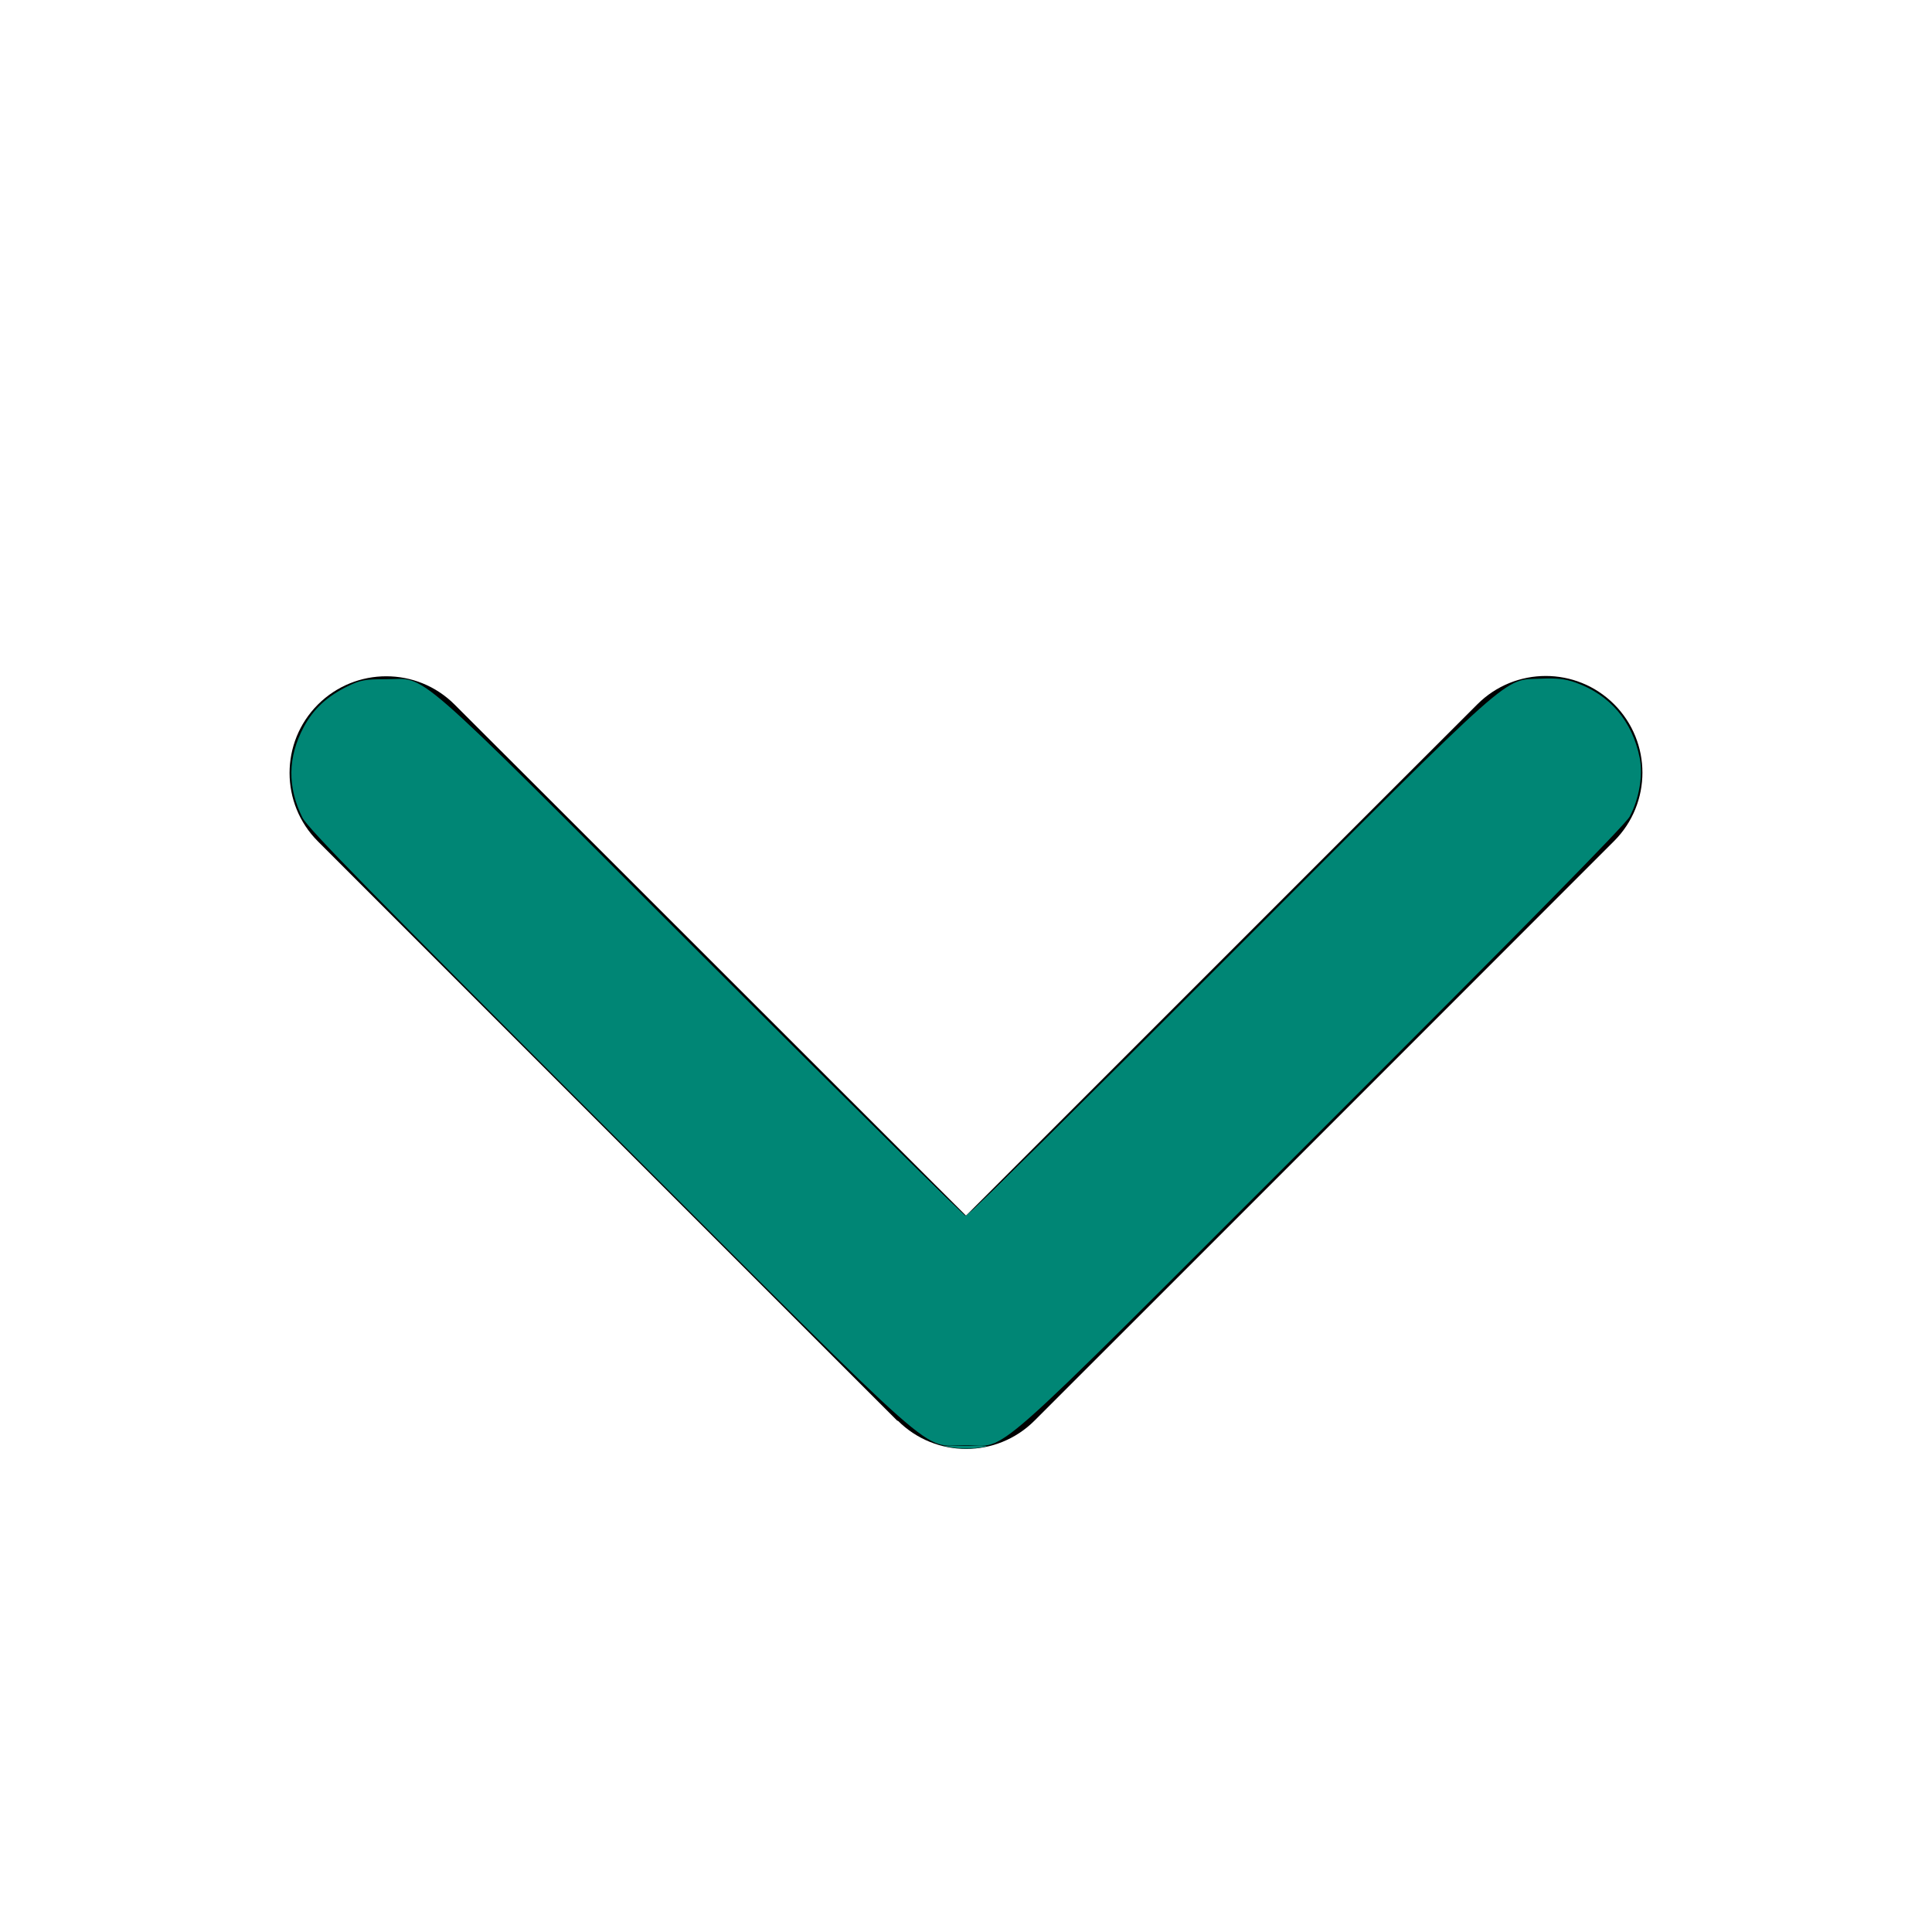
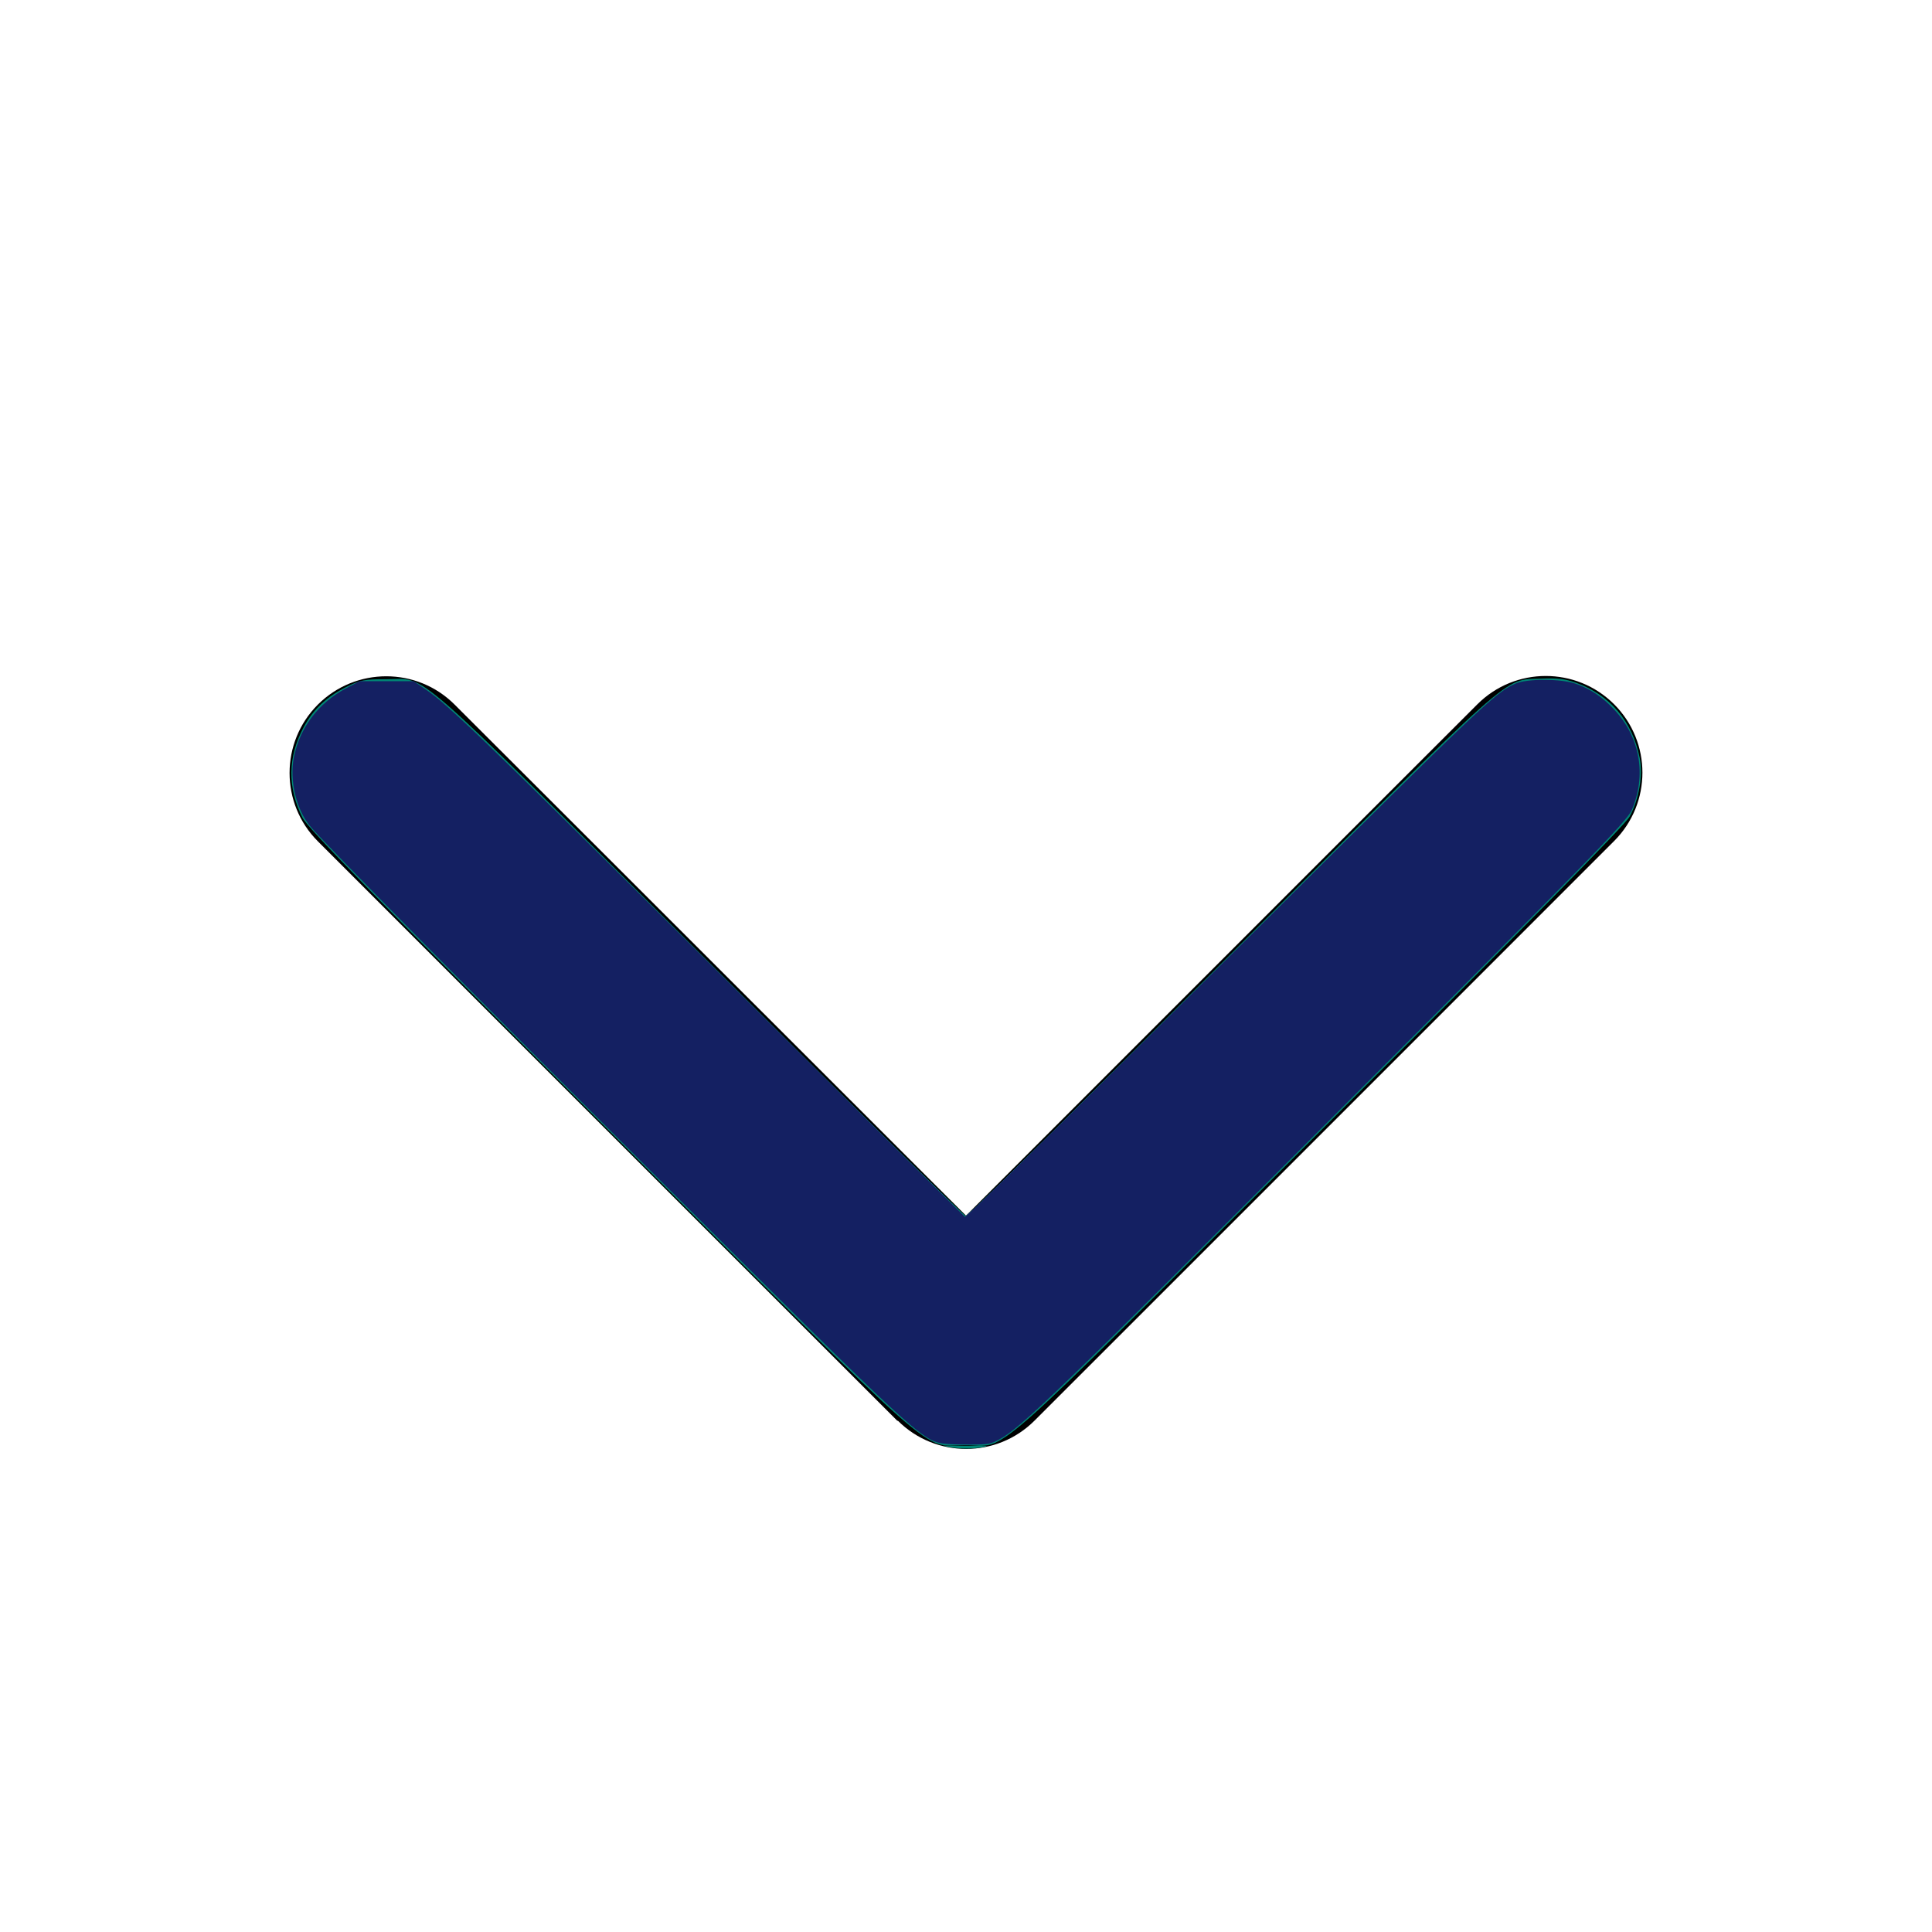
<svg xmlns="http://www.w3.org/2000/svg" viewBox="0 0 640 640" version="1.1" id="svg1">
  <defs id="defs1" />
  <path d="m 297.4,470.6 c 12.5,12.5 32.8,12.5 45.3,0 l 192,-192 c 12.5,-12.5 12.5,-32.8 0,-45.3 -12.5,-12.5 -32.8,-12.5 -45.3,0 L 320,402.7 150.6,233.4 c -12.5,-12.5 -32.8,-12.5 -45.3,0 -12.5,12.5 -12.5,32.8 0,45.3 l 192,192 z" id="path1" />
  <path style="fill:#008675;fill-opacity:1;stroke-width:0.866" d="m 521.96,226.111 c 11.341,4.048 18.768,12.776 21.208,24.927 1.158,5.764 -0.196,13.693 -3.325,19.474 -1.457,2.692 -34.365,36.146 -102.765,104.47 -113.441,113.314 -102.607,103.749 -117.51,103.749 -14.73,0 -5.219,8.409 -117.918,-104.253 -78.469,-78.443 -99.752,-100.18 -101.462,-103.625 -5.015,-10.101 -4.879,-20.053 0.411,-29.977 3.18,-5.967 7.706,-10.177 14.559,-13.542 4.143,-2.035 5.841,-2.35 12.584,-2.339 14.216,0.025 6.081,-7.073 104.367,91.053 47.876,47.797 87.432,86.904 87.904,86.904 0.472,0 39.634,-38.804 87.027,-86.231 96.406,-96.475 90.618,-91.335 103.49,-91.909 5.173,-0.231 8.069,0.098 11.432,1.298 z" id="path2" />
  <path style="fill:#008675;fill-opacity:1;stroke-width:0.866" d="m 522.686,226.94 c 15.787,6.801 23.269,21.433 19.008,37.173 -1.553,5.738 -1.571,5.759 -22.11,27.041 -37.486,38.841 -175.987,176.212 -183.037,181.543 l -6.835,5.168 -8.857,0.292 c -10.807,0.356 -12.269,-0.262 -23.388,-9.888 C 288.063,460.126 151.224,323.884 121.618,293.185 100.989,271.795 100.493,271.196 98.764,265.597 c -2.239,-7.247 -2.233,-12.008 0.022,-18.703 3.254,-9.659 7.976,-14.922 17.269,-19.248 3.892,-1.811 6.065,-2.216 11.945,-2.223 8.385,-0.01 10.065,0.675 18.793,7.661 3.334,2.669 43.397,41.981 89.029,87.36 45.632,45.379 83.509,82.508 84.173,82.508 0.663,0 37.569,-36.177 82.013,-80.393 81.784,-81.365 89.703,-89.054 96.784,-93.973 3.671,-2.55 4.507,-2.752 12.169,-2.946 6.256,-0.158 9.065,0.153 11.726,1.299 z" id="path3" />
  <path style="fill:#008675;fill-opacity:1;stroke-width:0.866" d="m 522.425,226.727 c 15.141,5.561 23.497,21.767 19.273,37.374 -1.54,5.691 -1.68,5.864 -20.384,25.309 -27.491,28.579 -173.298,173.759 -181.215,180.436 -9.162,7.727 -10.92,8.452 -20.489,8.452 -9.203,0 -10.661,-0.573 -19.528,-7.672 -6.991,-5.597 -151.326,-149.116 -180.209,-179.189 -18.797,-19.572 -19.402,-20.314 -21.114,-25.856 -2.183,-7.068 -2.224,-11.68 -0.162,-18.306 2.974,-9.557 8.202,-15.372 17.746,-19.741 4.461,-2.042 5.821,-2.25 12.954,-1.983 7.324,0.274 8.295,0.524 11.977,3.081 6.497,4.512 17.11,14.822 99.396,96.558 43.058,42.77 78.722,77.764 79.253,77.764 0.531,0 39.164,-37.9 85.852,-84.222 46.688,-46.322 87.02,-85.851 89.626,-87.843 2.607,-1.991 5.835,-4.037 7.175,-4.547 3.395,-1.291 15.951,-1.047 19.849,0.385 z" id="path4" />
  <path style="fill:#008675;fill-opacity:1;stroke-width:0.866" d="" id="path5" />
  <path style="fill:#008675;fill-opacity:1;stroke-width:0.866" d="m 522.652,226.788 c 11.533,4.113 20.352,16.865 20.352,29.43 0,9.884 -1.368,12.038 -20.016,31.511 -24.912,26.014 -174.975,175.443 -182.89,182.118 -9.162,7.727 -10.92,8.451 -20.489,8.451 -9.199,0 -10.655,-0.571 -19.528,-7.665 -6.168,-4.931 -173.32,-171.412 -190.298,-189.536 -8.338,-8.9 -9.477,-10.507 -11.042,-15.573 -2.166,-7.013 -2.203,-11.637 -0.144,-18.25 2.974,-9.557 8.202,-15.372 17.746,-19.741 4.461,-2.042 5.821,-2.25 12.954,-1.983 7.324,0.274 8.295,0.524 11.977,3.081 6.489,4.507 18.113,15.703 75.236,72.471 29.77,29.585 65.119,64.654 78.552,77.932 l 24.425,24.14 2.855,-2.368 c 1.57,-1.302 38.284,-37.498 81.586,-80.436 83.449,-82.746 91.559,-90.531 97.131,-93.242 4.278,-2.082 16.186,-2.27 21.594,-0.341 z" id="path6" />
  <path style="fill:#008675;fill-opacity:1;stroke-width:0.612" d="m 522.423,226.673 c 14.937,5.692 23.691,21.671 19.882,36.293 -1.78,6.832 -3.323,8.718 -26.253,32.077 -70.393,71.708 -168.305,168.871 -178.222,176.859 -7.983,6.43 -8.44,6.594 -18.175,6.514 -7.127,-0.058 -8.697,-0.251 -10.813,-1.331 -4.176,-2.13 -11.104,-8.107 -26.298,-22.685 C 264.048,436.652 115.745,287.966 107.318,278.72 c -6.563,-7.201 -8.521,-10.502 -9.807,-16.529 -1.402,-6.575 -0.601,-12.352 2.72,-19.597 2.642,-5.765 7.976,-11.166 14.347,-14.525 4.572,-2.411 4.63,-2.423 12.618,-2.64 7.342,-0.2 8.254,-0.102 10.717,1.151 7.235,3.681 9.373,5.717 90.568,86.272 37.891,37.592 73.919,73.264 80.063,79.272 l 11.17,10.923 3.535,-3.062 c 1.944,-1.684 38.127,-37.469 80.406,-79.522 86.612,-86.147 91.71,-91.025 98.234,-93.989 3.72,-1.69 15.886,-1.572 20.533,0.199 z" id="path7" />
  <path style="fill:#008675;fill-opacity:1;stroke-width:0.612" d="m 522.208,226.537 c 9.684,3.445 17.413,12.083 20.124,22.49 1.745,6.7 0.782,14.332 -2.591,20.529 -1.974,3.628 -24.217,26.425 -96.56,98.97 -58.751,58.915 -96.542,96.032 -104.647,102.781 -8.388,6.985 -8.989,7.211 -18.877,7.121 -7.104,-0.065 -8.699,-0.262 -10.801,-1.335 -4.072,-2.078 -10.788,-7.795 -24.343,-20.726 -16.356,-15.604 -168.819,-168.441 -177.102,-177.538 -6.81,-7.479 -8.31,-9.91 -9.667,-15.668 -1.688,-7.161 -0.983,-12.994 2.487,-20.565 2.642,-5.765 7.976,-11.166 14.347,-14.525 4.572,-2.411 4.63,-2.423 12.618,-2.64 7.342,-0.2 8.254,-0.102 10.717,1.151 7.253,3.69 9.905,6.212 87.813,83.513 36.712,36.426 72.88,72.242 80.374,79.59 l 13.624,13.36 4.135,-3.68 c 2.274,-2.024 38.457,-37.808 80.407,-79.52 86.102,-85.614 91.122,-90.415 97.625,-93.369 3.491,-1.586 15.791,-1.548 20.319,0.063 z" id="path8" />
  <path style="fill:#008675;fill-opacity:1;stroke-width:0.217" d="m 326.477,479.206 c -3.67,0.815 -8.307,0.848 -12.22,0.086 l -1.944,-0.378 7.663,0.017 c 6.467,0.014 7.482,0.057 6.5,0.275 z" id="path9" />
+   <path style="fill:#142062;stroke-width:0.612;fill-opacity:1" d="m 312.62,478.231 c -7.237,-1.015 -10.431,-3.977 -92.074,-85.37 -64.378,-64.181 -113.402,-113.784 -117.897,-119.291 -4.564,-5.591 -6.788,-15.064 -5.309,-22.617 1.925,-9.835 8.108,-18.066 17.175,-22.862 l 4.593,-2.429 h 8.965 8.965 l 4.201,2.876 c 7.019,4.805 20.411,17.685 80.918,77.822 31.93,31.735 66.931,66.485 77.78,77.221 l 19.726,19.521 2.908,-2.62 c 4.434,-3.995 37.177,-36.37 95.684,-94.608 71.261,-70.934 77.086,-76.46 83.69,-79.394 3.836,-1.705 15.152,-1.696 20.016,0.016 4.937,1.738 8.954,4.447 12.877,8.683 8.485,9.165 10.63,21.56 5.734,33.125 -1.566,3.698 -15.778,18.294 -96.812,99.427 -93.399,93.512 -105.344,105.07 -112.767,109.118 -2.768,1.509 -3.678,1.672 -9.492,1.698 -3.536,0.016 -7.532,-0.126 -8.88,-0.315 z" id="path10" />
+   <path style="fill:#142062;fill-opacity:1;stroke-width:0.612" d="M 311.191,477.66 C 305.31,476.269 296.476,467.945 220.227,391.945 139.972,311.952 103.14,274.396 100.91,270.281 92.834,255.383 99.117,236.523 114.911,228.258 l 4.376,-2.29 h 8.798 8.798 l 3.054,2.064 c 8.08,5.462 14.68,11.847 108.875,105.321 l 70.915,70.373 6.54,-6.361 c 3.597,-3.499 39.619,-39.154 80.051,-79.234 74.647,-73.999 86.688,-85.651 92.489,-89.503 6.324,-4.199 18.567,-4.273 26.711,-0.162 5.654,2.854 11.568,9.012 14.449,15.045 2.274,4.763 2.296,4.882 2.296,12.464 0,10.456 -0.584,11.617 -11.994,23.868 -11.402,12.242 -136.688,138.002 -163.453,164.071 -24.101,23.475 -31.885,30.494 -36.286,32.72 -2.972,1.504 -3.791,1.629 -10.263,1.571 -3.868,-0.035 -7.952,-0.28 -9.074,-0.545 z" id="path11" />
</svg>
